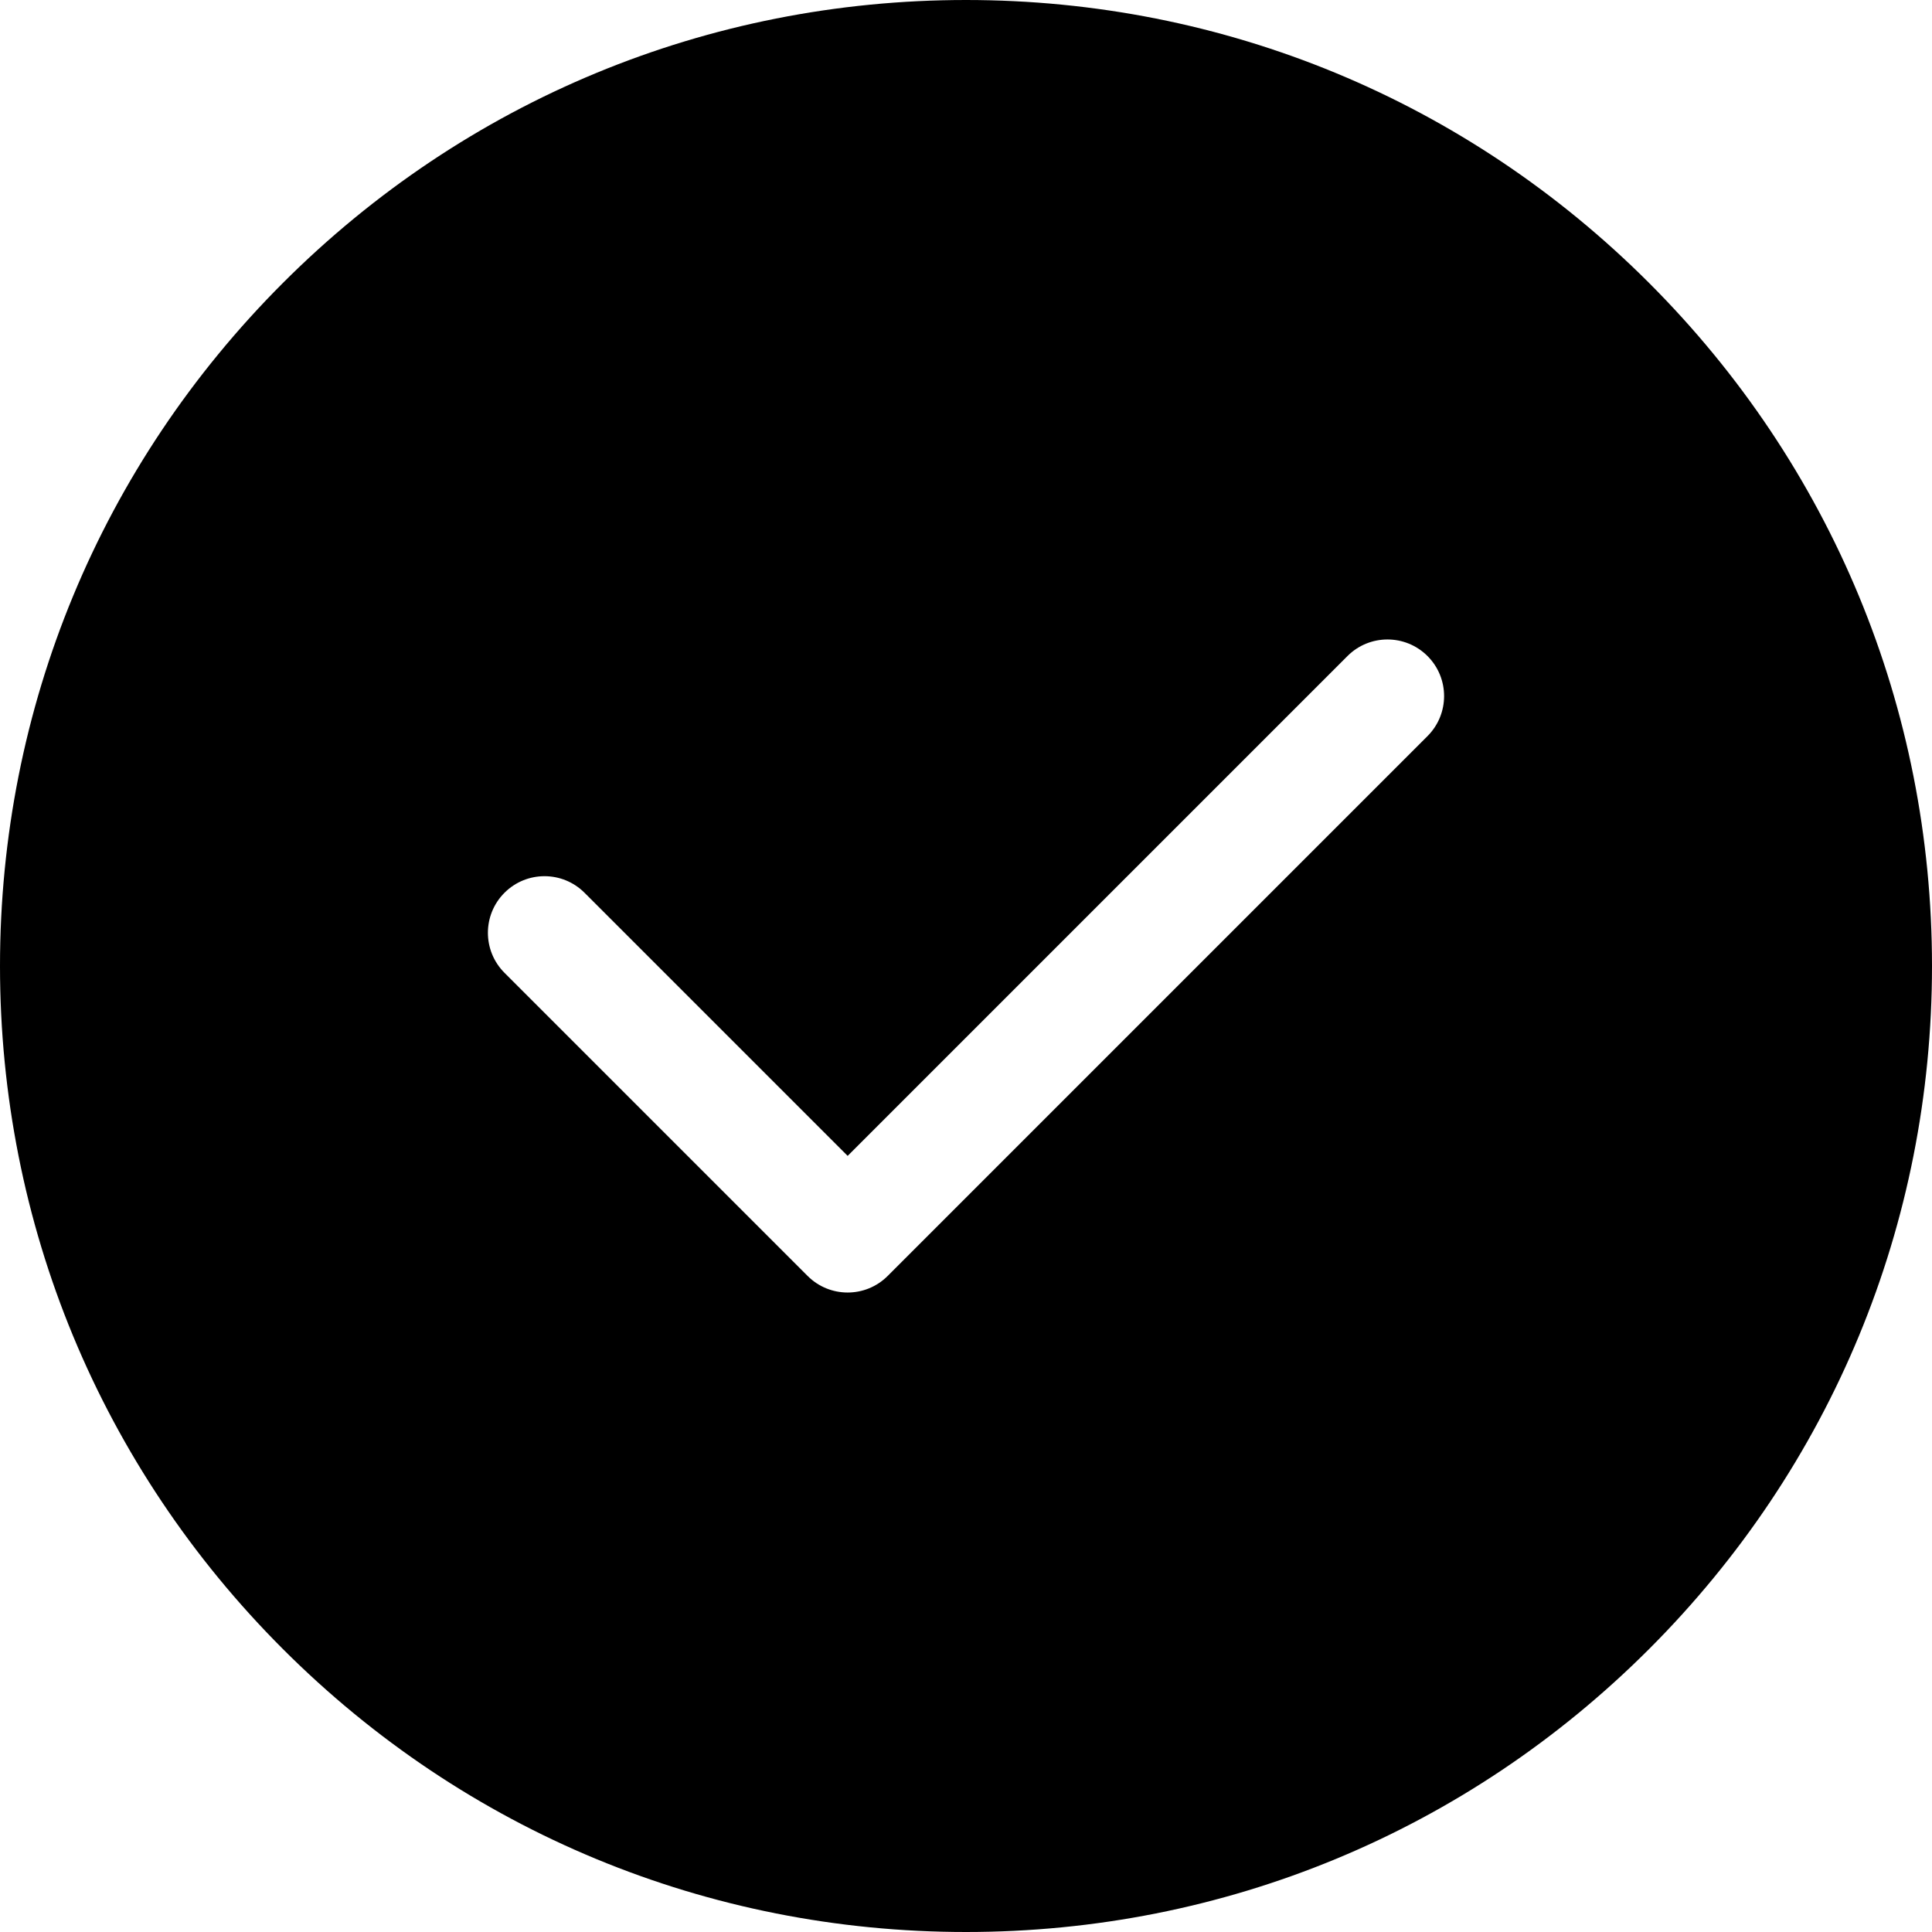
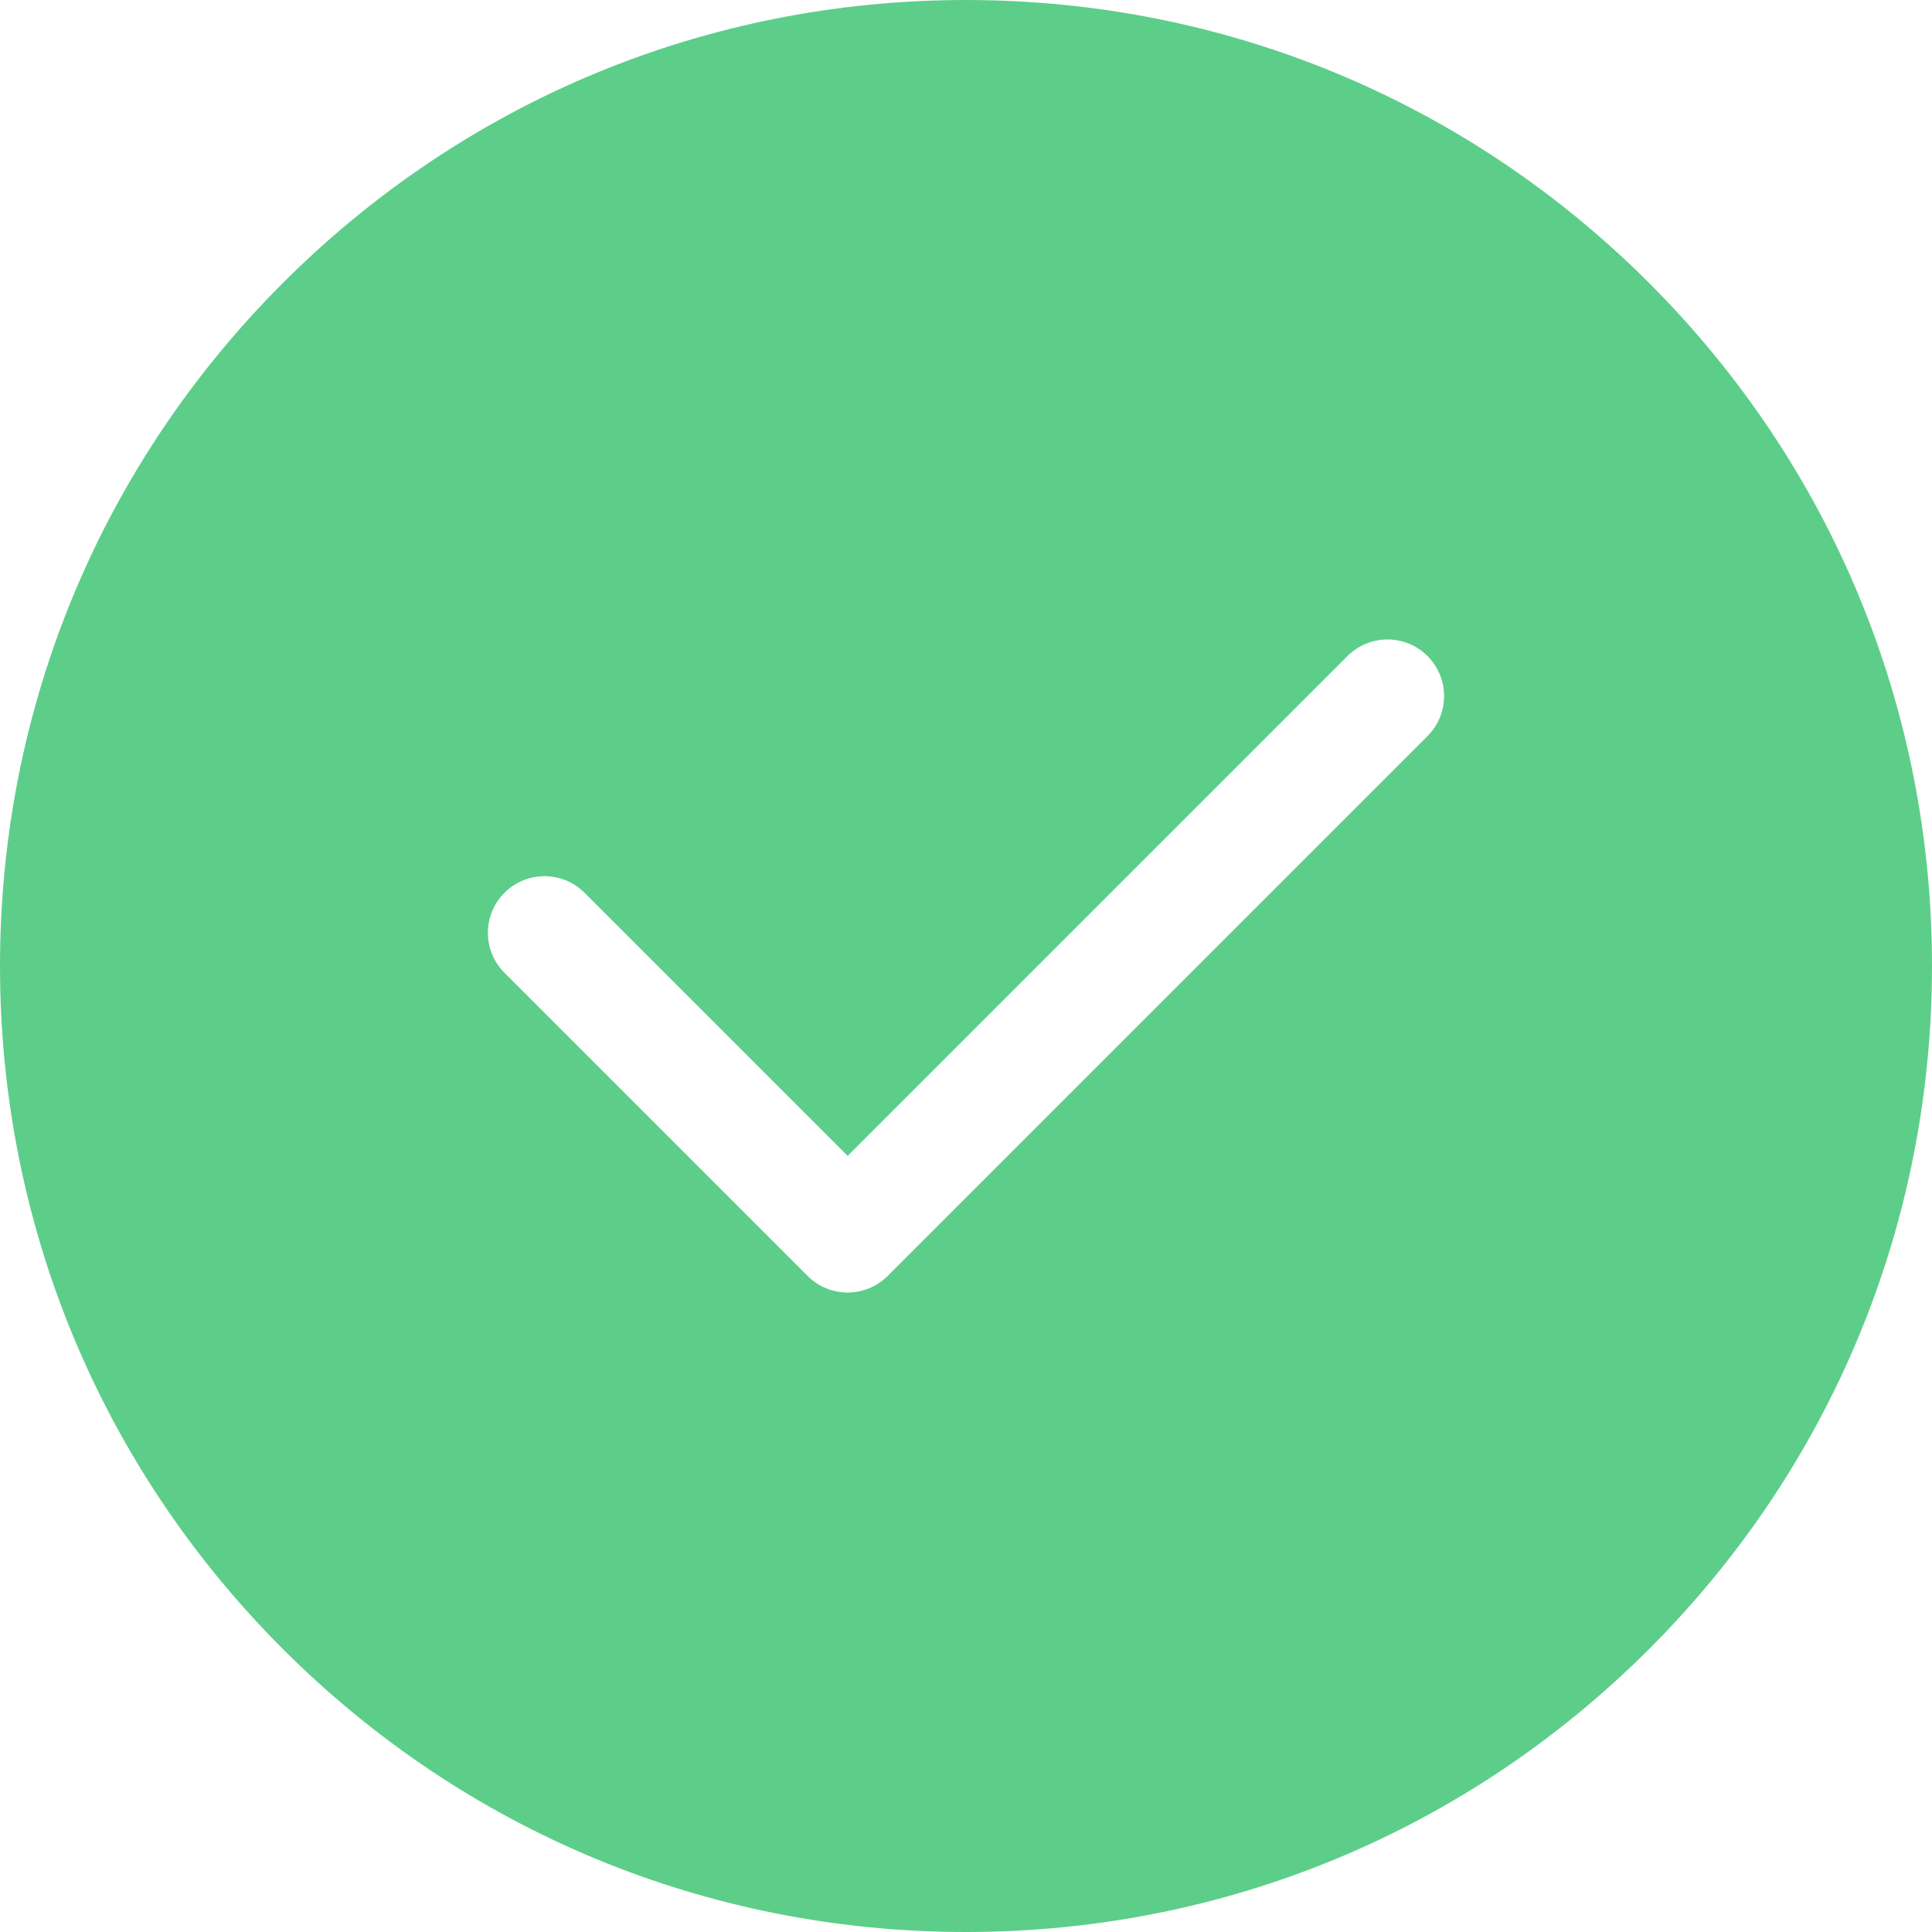
- <svg xmlns="http://www.w3.org/2000/svg" viewBox="0 0 512 512">
+ <svg xmlns="http://www.w3.org/2000/svg" viewBox="0 0 512 512" fill="#5cce89">
  <path d="M437.019,74.98C388.667,26.629,324.38,0,256,0C187.619,0,123.332,26.629,74.98,74.98C26.629,123.332,0,187.62,0,256 s26.629,132.667,74.98,181.019C123.332,485.371,187.62,512,256,512s132.667-26.629,181.019-74.98 C485.371,388.667,512,324.38,512,256S485.371,123.333,437.019,74.98z M378.306,195.073L235.241,338.139 c-2.929,2.929-6.768,4.393-10.606,4.393c-3.839,0-7.678-1.464-10.607-4.393l-80.334-80.333c-5.858-5.857-5.858-15.354,0-21.213 c5.857-5.858,15.355-5.858,21.213,0l69.728,69.727l132.458-132.46c5.857-5.858,15.355-5.858,21.213,0 C384.164,179.718,384.164,189.215,378.306,195.073z" />
</svg>
